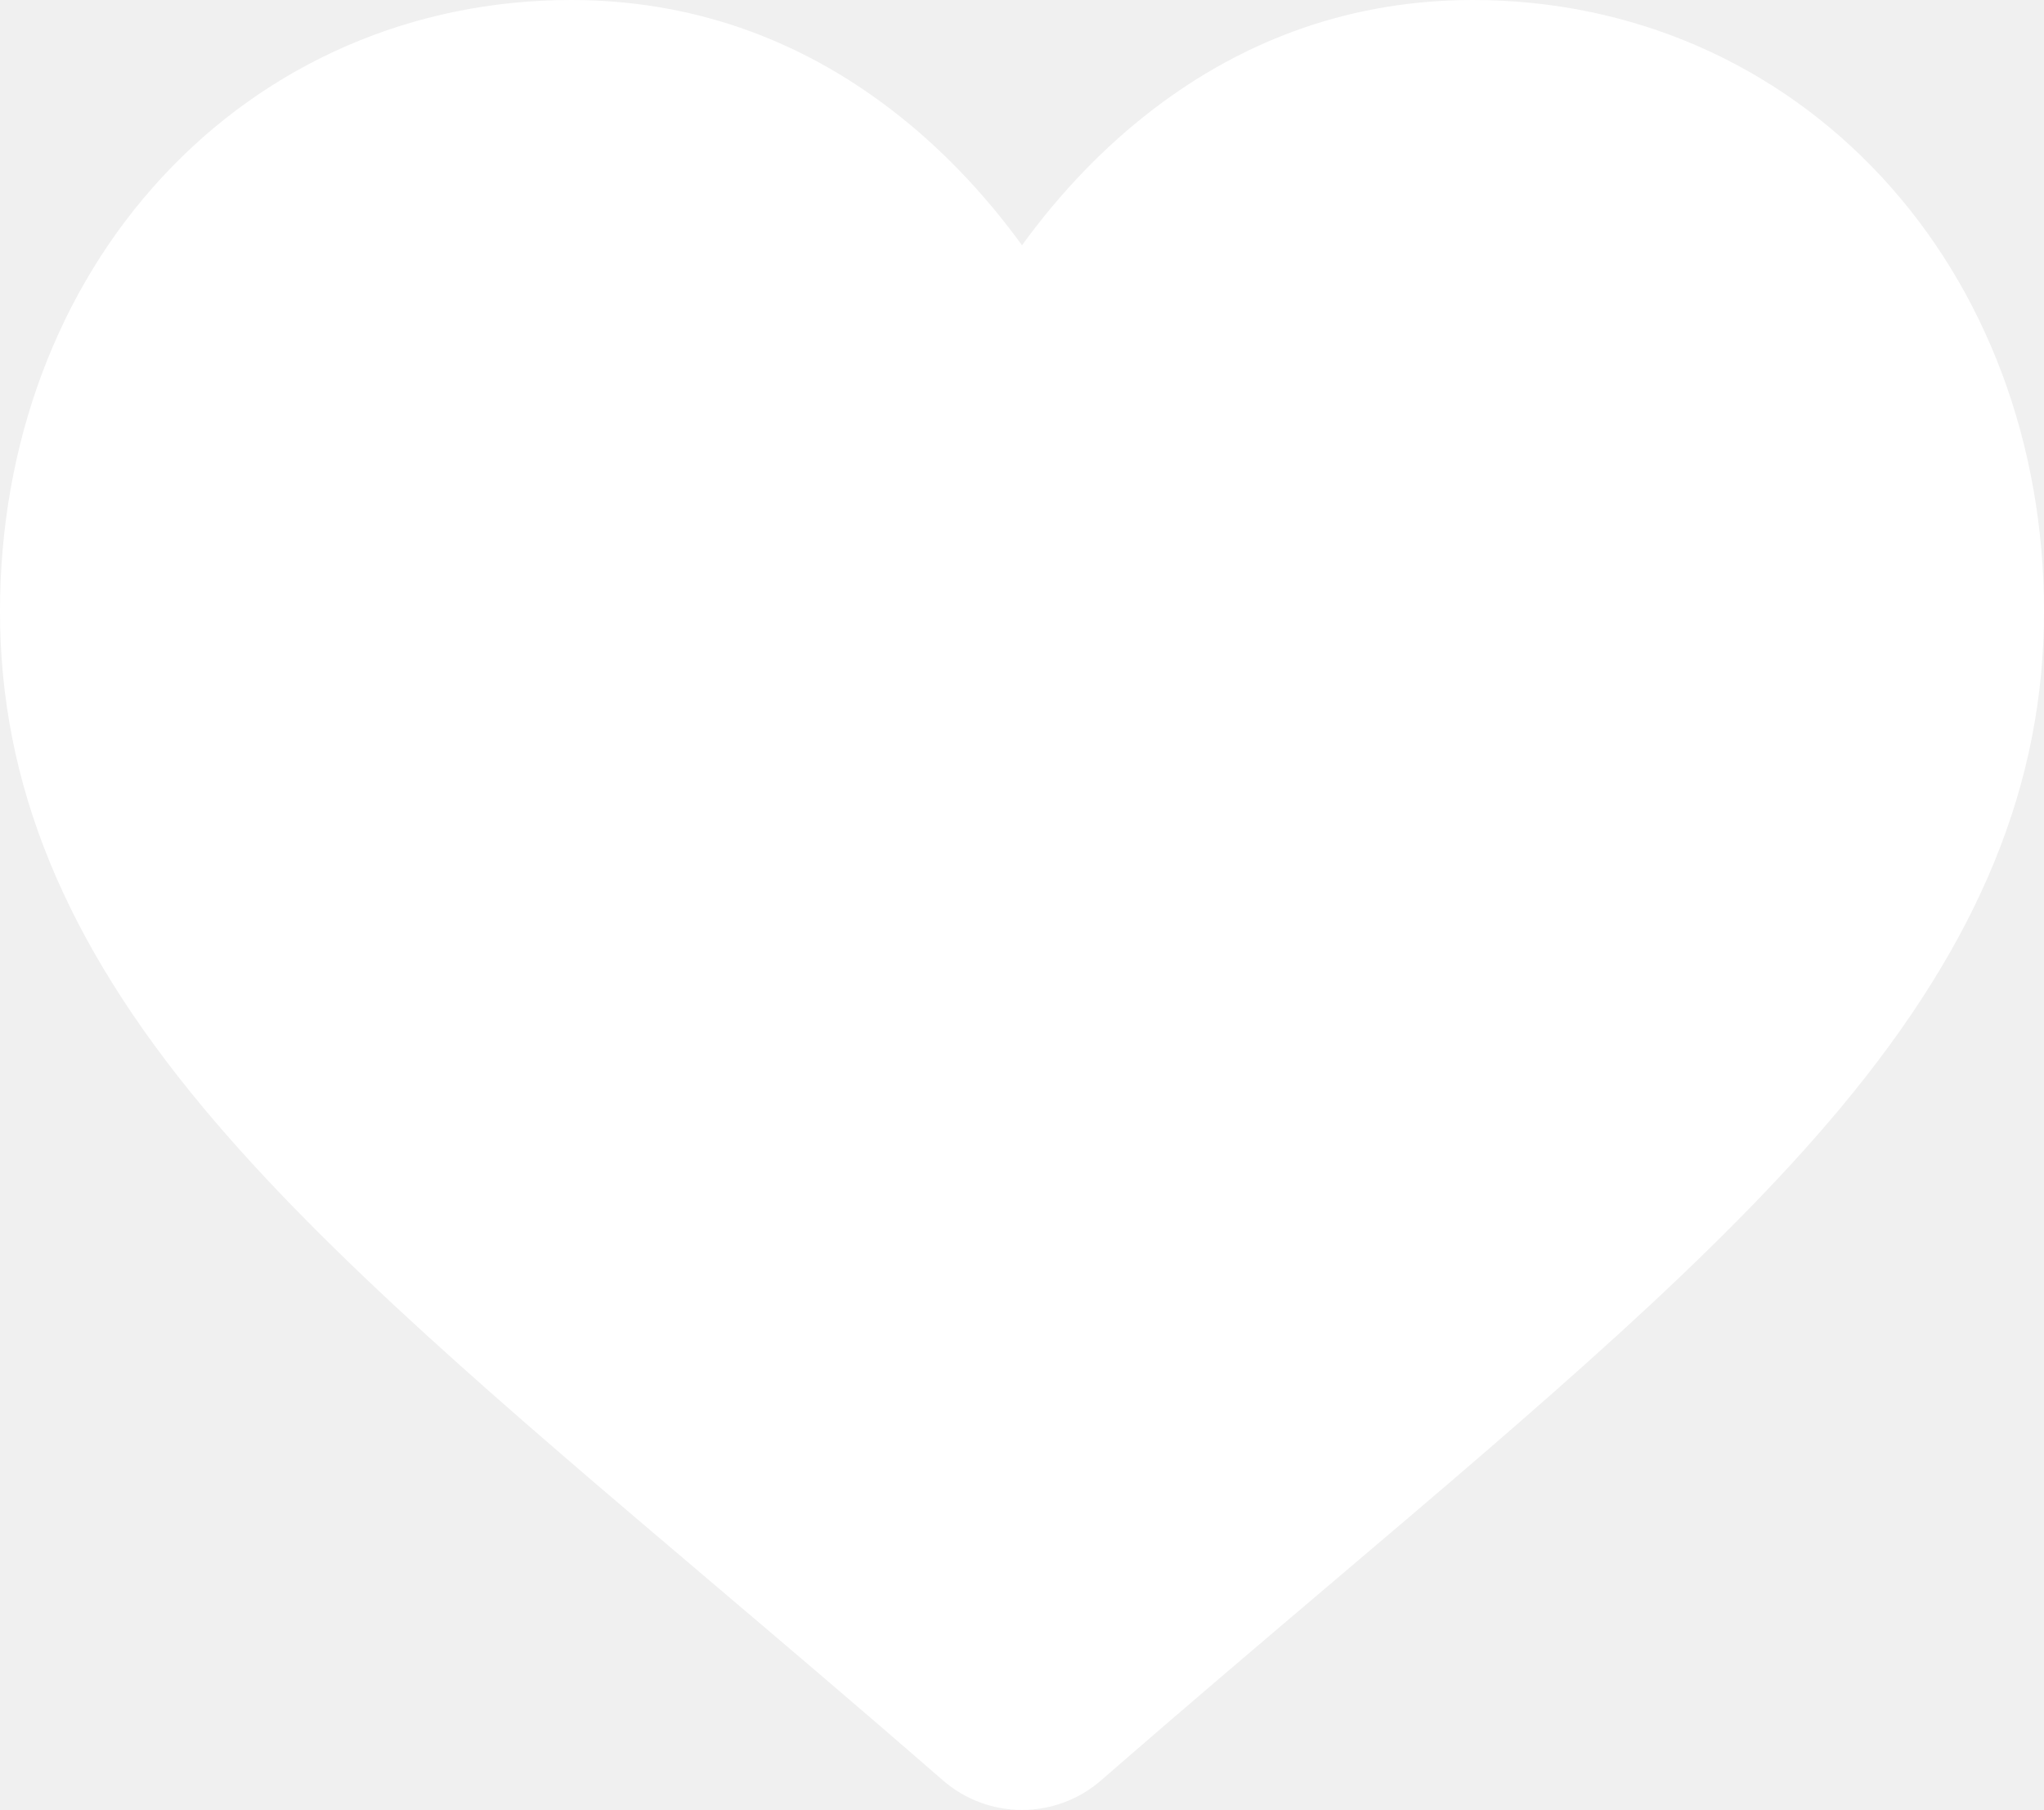
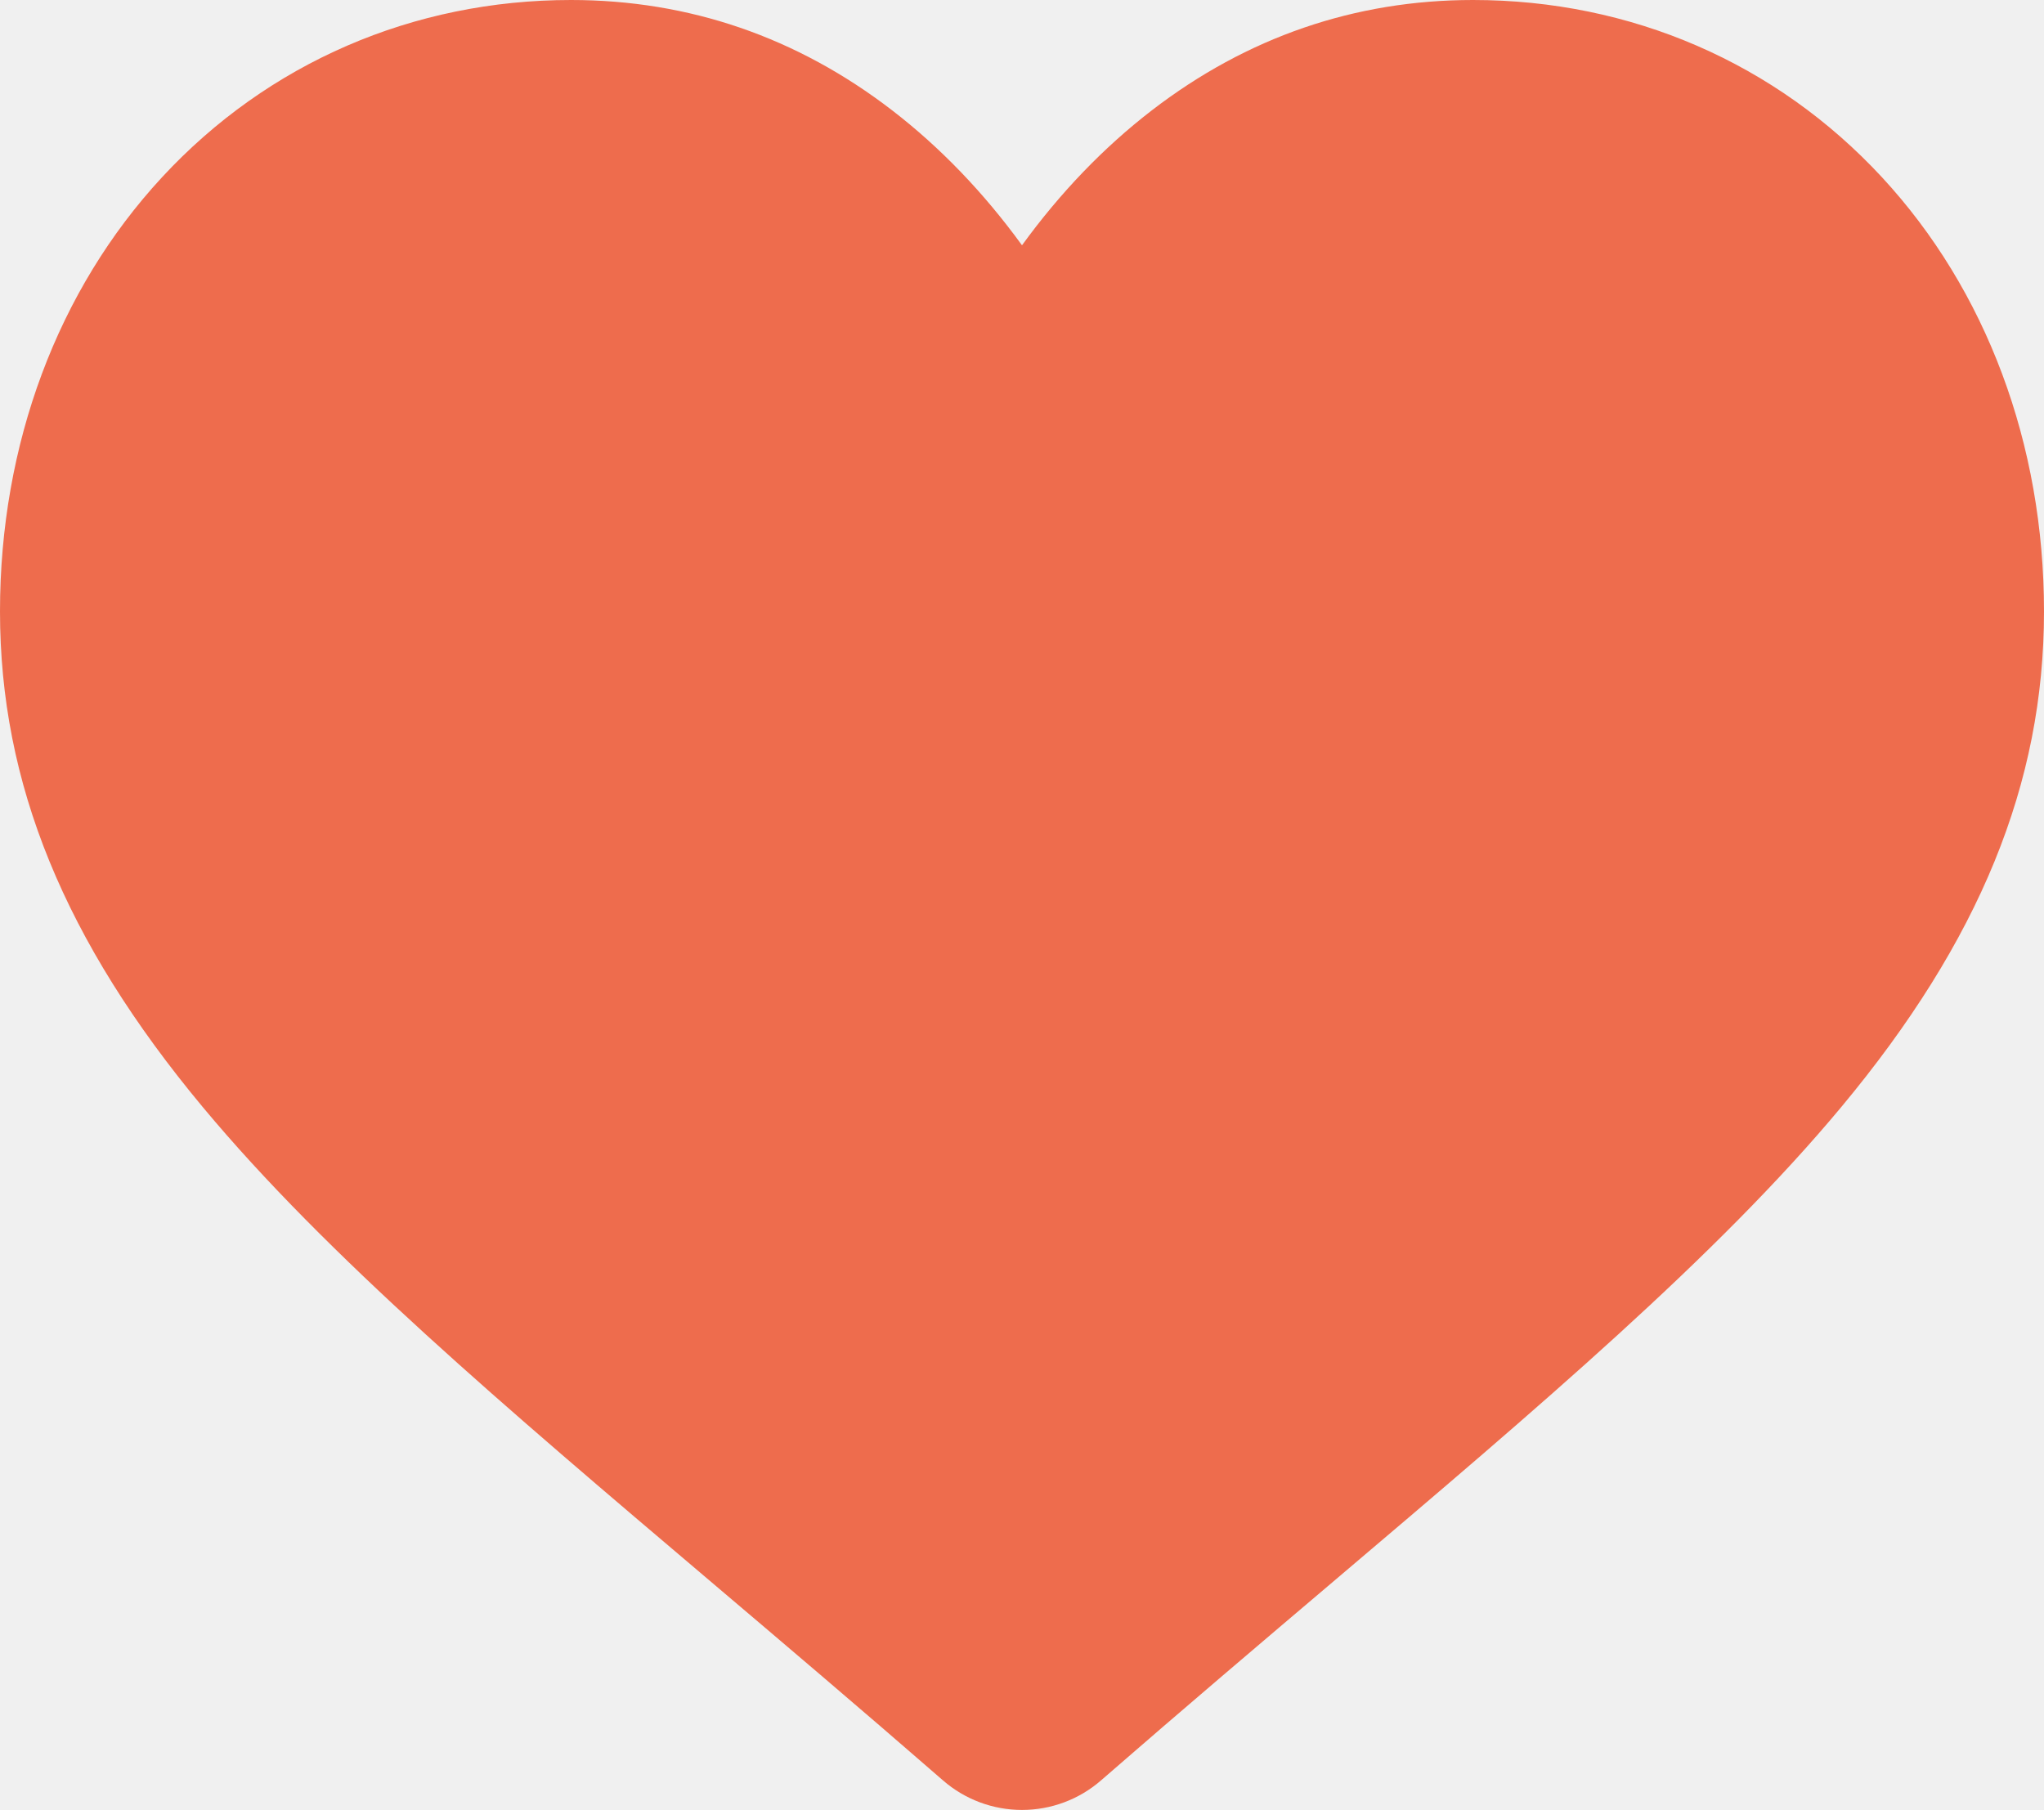
<svg xmlns="http://www.w3.org/2000/svg" width="201" height="178" viewBox="0 0 201 178" fill="none">
-   <path d="M185.055 17.42C174.65 6.187 160.373 0 144.851 0C133.248 0 122.622 3.651 113.268 10.851C108.548 14.486 104.271 18.932 100.5 24.122C96.731 18.934 92.452 14.486 87.731 10.851C78.378 3.651 67.752 0 56.149 0C40.627 0 26.349 6.187 15.944 17.42C5.663 28.521 0 43.688 0 60.128C0 77.048 6.335 92.537 19.936 108.873C32.102 123.485 49.589 138.319 69.839 155.496C76.754 161.362 84.591 168.011 92.73 175.094C94.88 176.968 97.638 178 100.5 178C103.36 178 106.12 176.968 108.267 175.097C116.406 168.013 124.248 161.36 131.166 155.491C151.412 138.317 168.899 123.485 181.066 108.871C194.667 92.537 201 77.048 201 60.126C201 43.688 195.337 28.521 185.055 17.42Z" fill="white" />
+   <path d="M185.055 17.42C174.65 6.187 160.373 0 144.851 0C133.248 0 122.622 3.651 113.268 10.851C108.548 14.486 104.271 18.932 100.5 24.122C96.731 18.934 92.452 14.486 87.731 10.851C78.378 3.651 67.752 0 56.149 0C40.627 0 26.349 6.187 15.944 17.42C5.663 28.521 0 43.688 0 60.128C0 77.048 6.335 92.537 19.936 108.873C32.102 123.485 49.589 138.319 69.839 155.496C76.754 161.362 84.591 168.011 92.73 175.094C94.88 176.968 97.638 178 100.5 178C103.36 178 106.12 176.968 108.267 175.097C116.406 168.013 124.248 161.36 131.166 155.491C151.412 138.317 168.899 123.485 181.066 108.871C194.667 92.537 201 77.048 201 60.126C201 43.688 195.337 28.521 185.055 17.42Z" fill="#EE6C4D" />
</svg>
